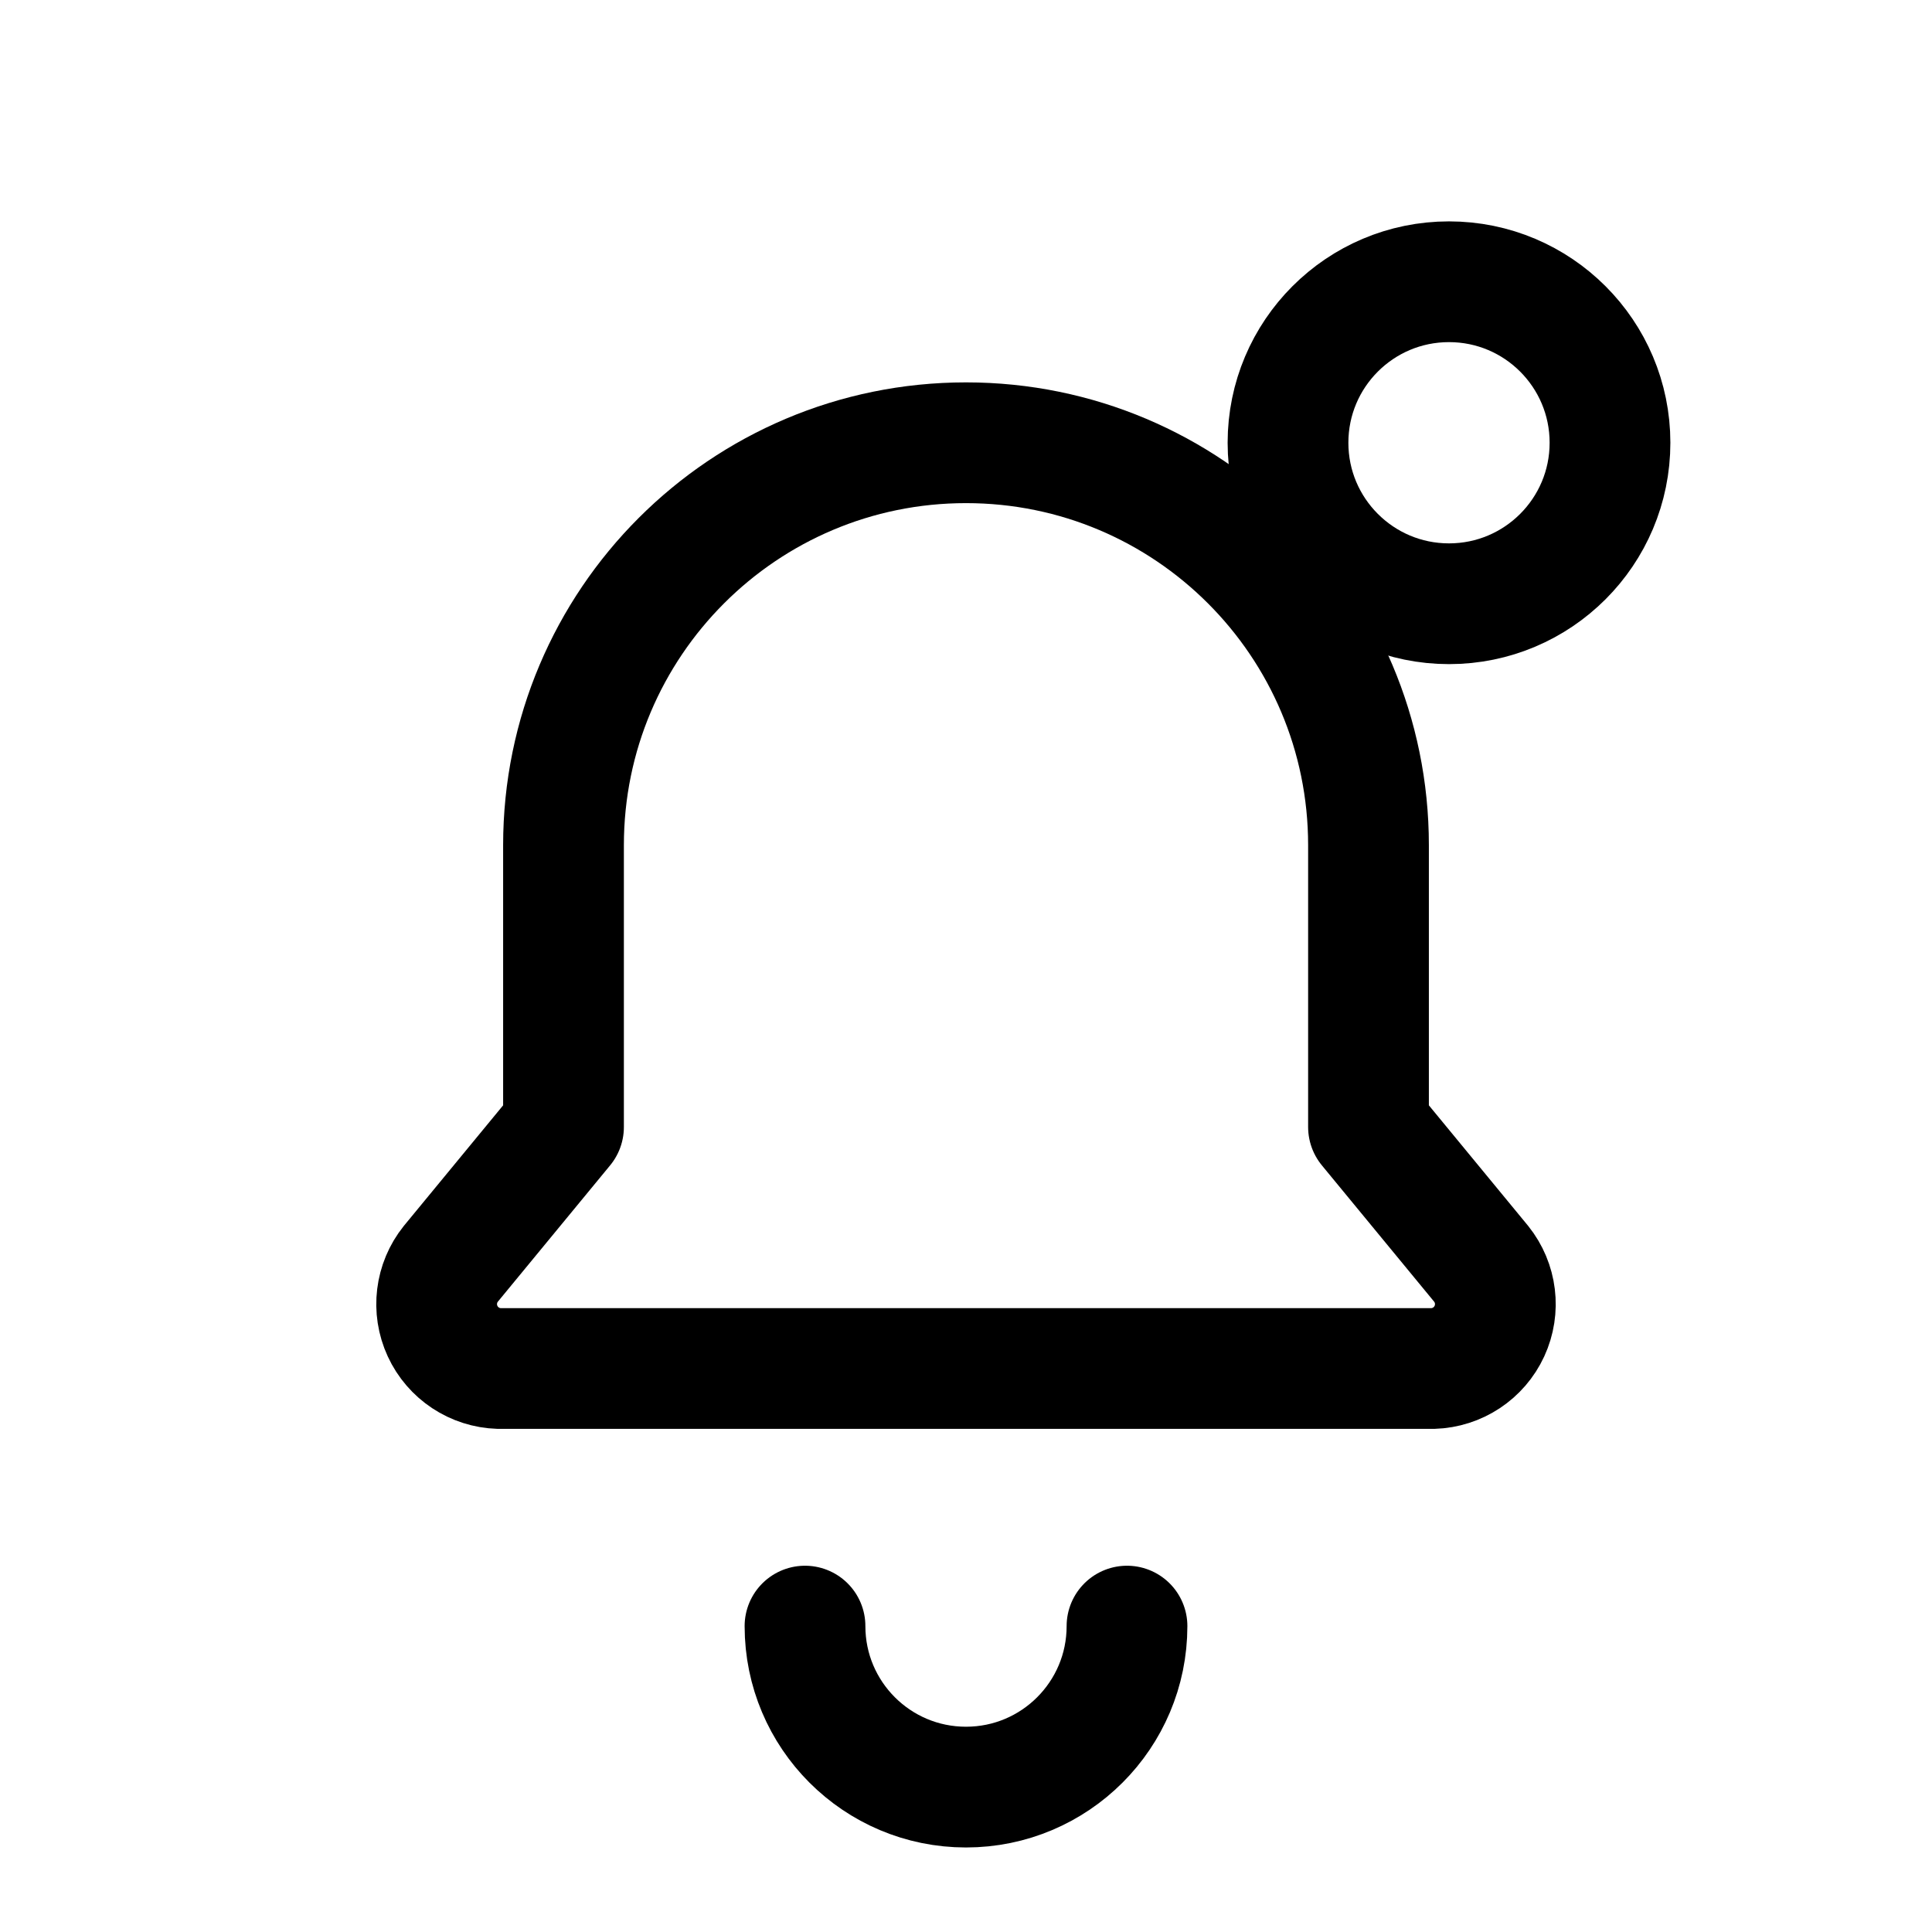
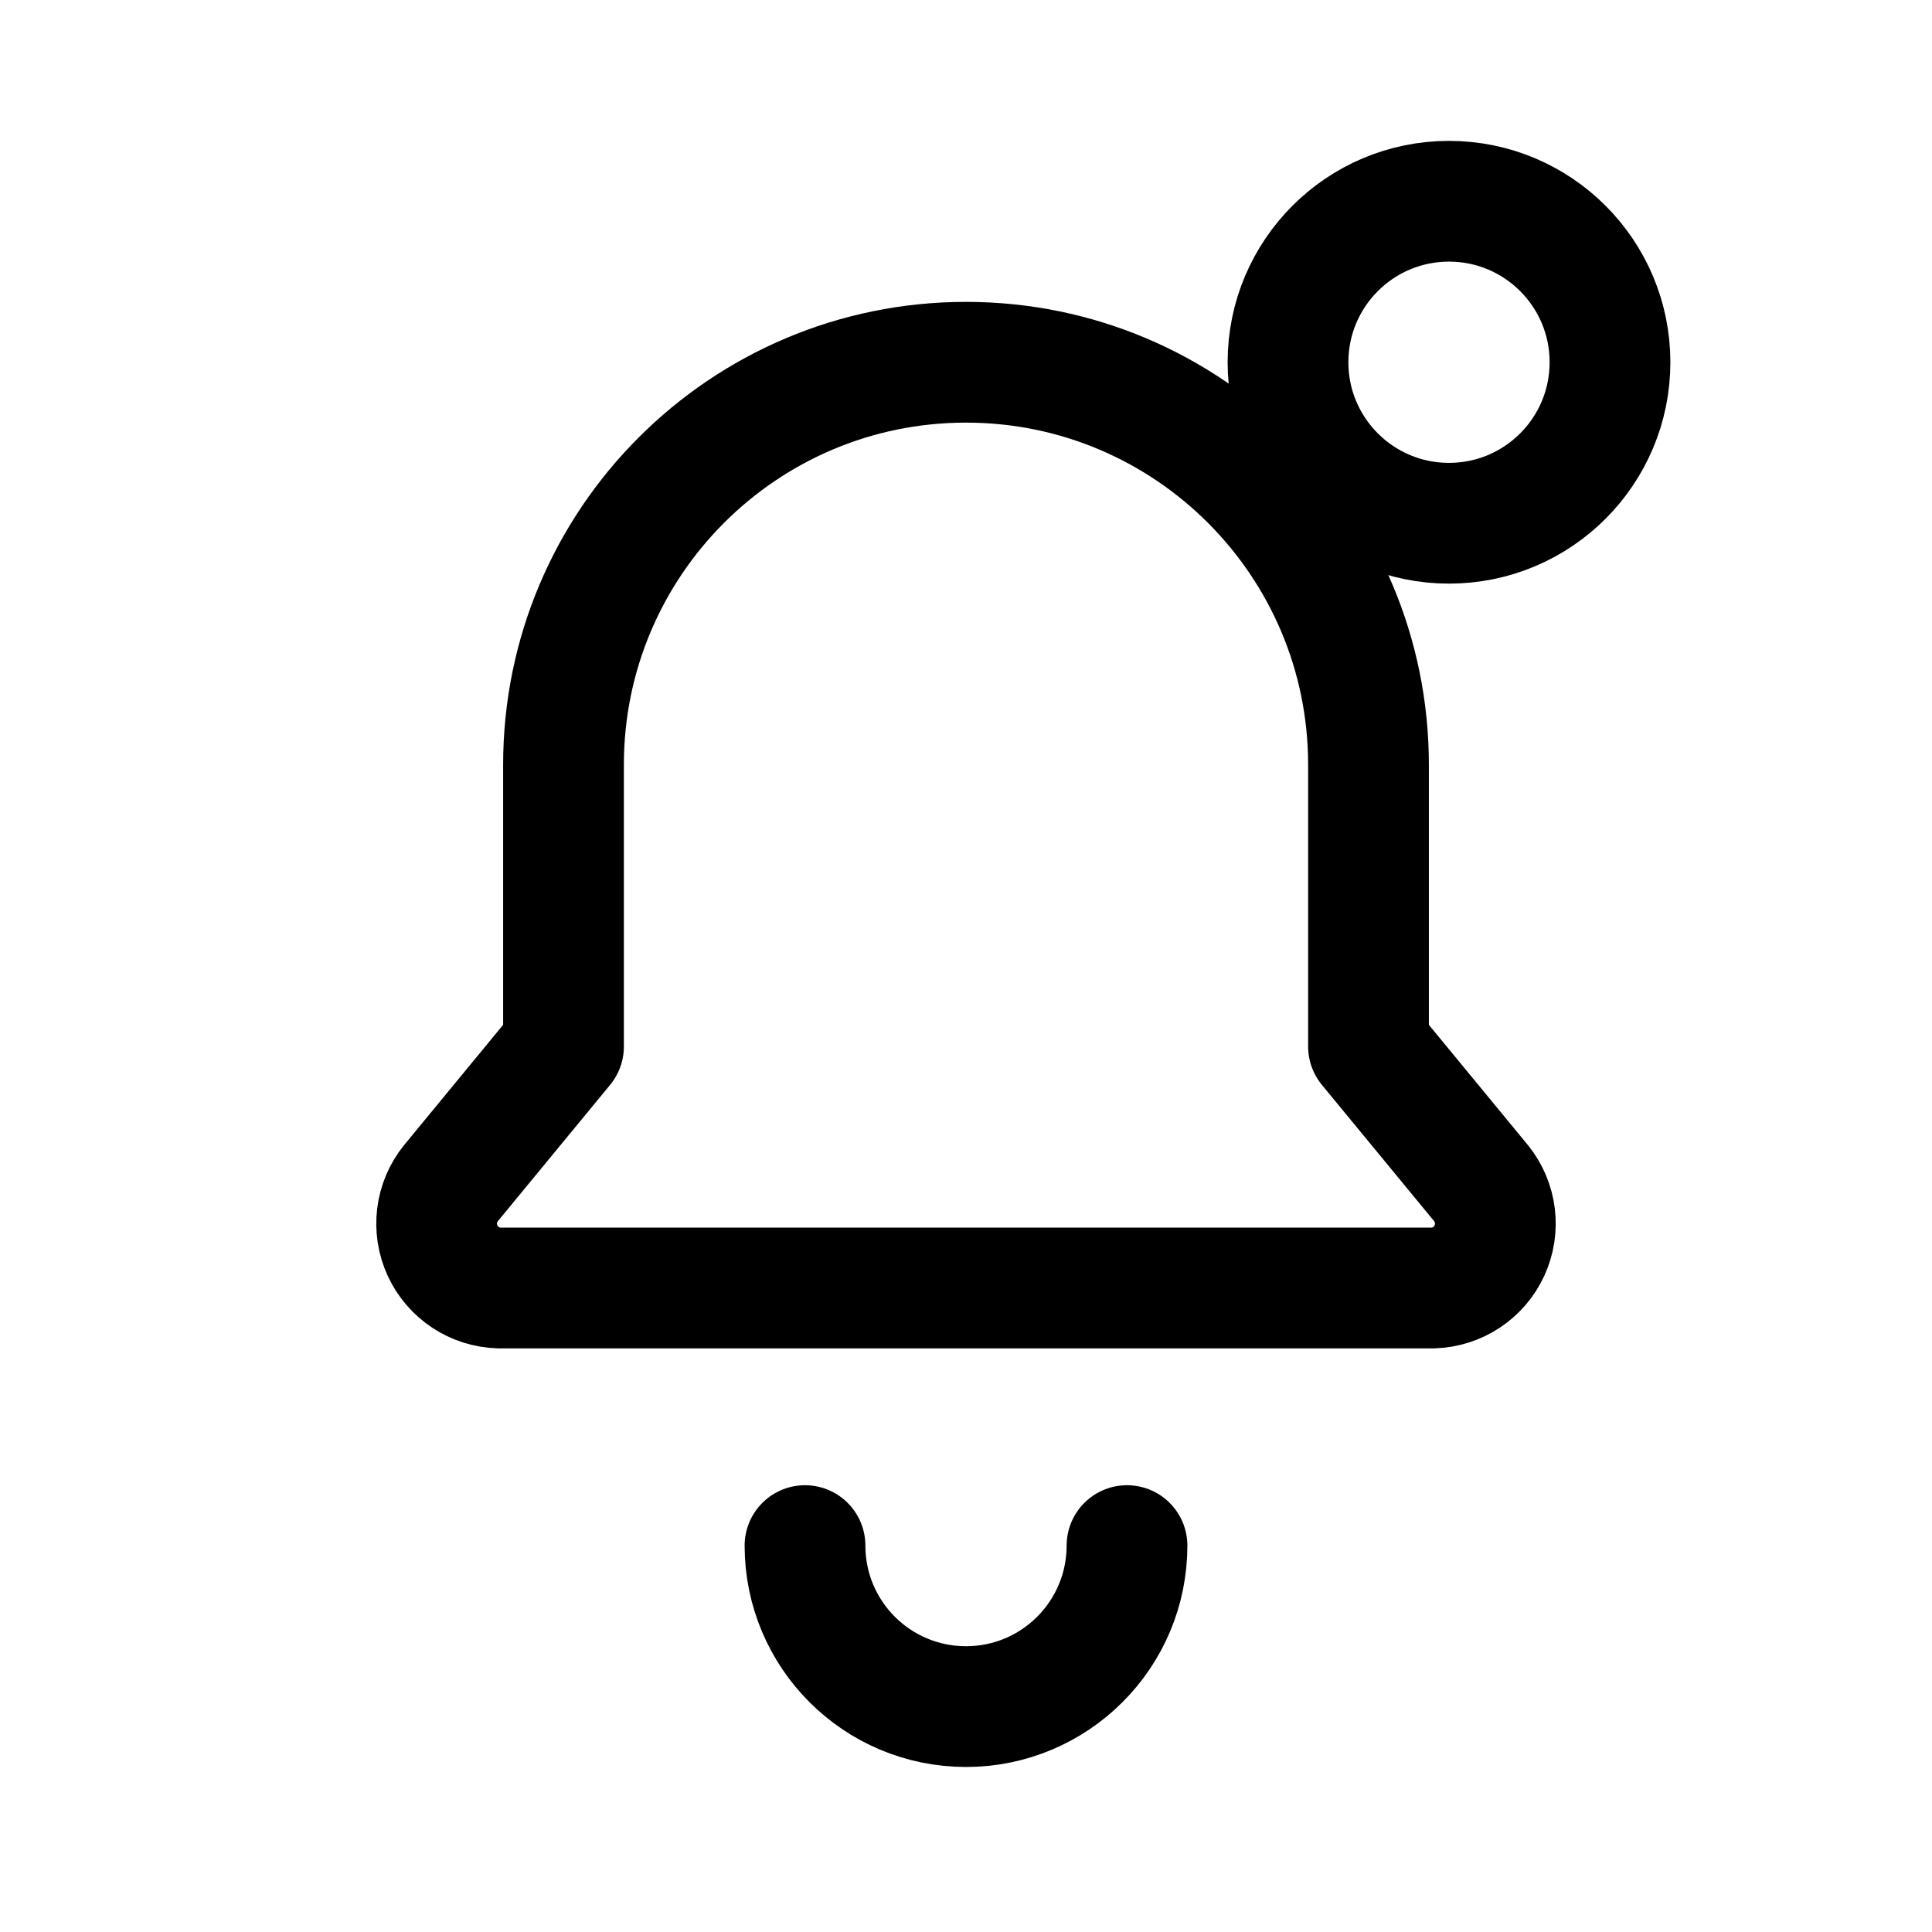
<svg xmlns="http://www.w3.org/2000/svg" viewBox="0 0 24 24" fill="none" stroke="currentColor" stroke-width="1.5" stroke-linecap="round" stroke-linejoin="round">
-   <path d="M6.2 17h11.6a.8.8 0 0 0 .6-1.3L17 14v-3.5a5 5 0 0 0-10 0V14l-1.4 1.7a.8.8 0 0 0 .6 1.3z" />
-   <path d="M10 20.2a2 2 0 0 0 4 0" />
-   <circle cx="18" cy="5.5" r="2" />
+   <path d="M6.2 16h11.6a0.8 0.8 0 0 0 0.6 -1.3L17 13v-3.5a5 5 0 0 0 -10 0V13l-1.4 1.7a0.8 0.8 0 0 0 0.6 1.3z" />
+   <path d="M10 19.2a2 2 0 0 0 4 0" />
+   <circle cx="18" cy="4.5" r="2" />
</svg>
